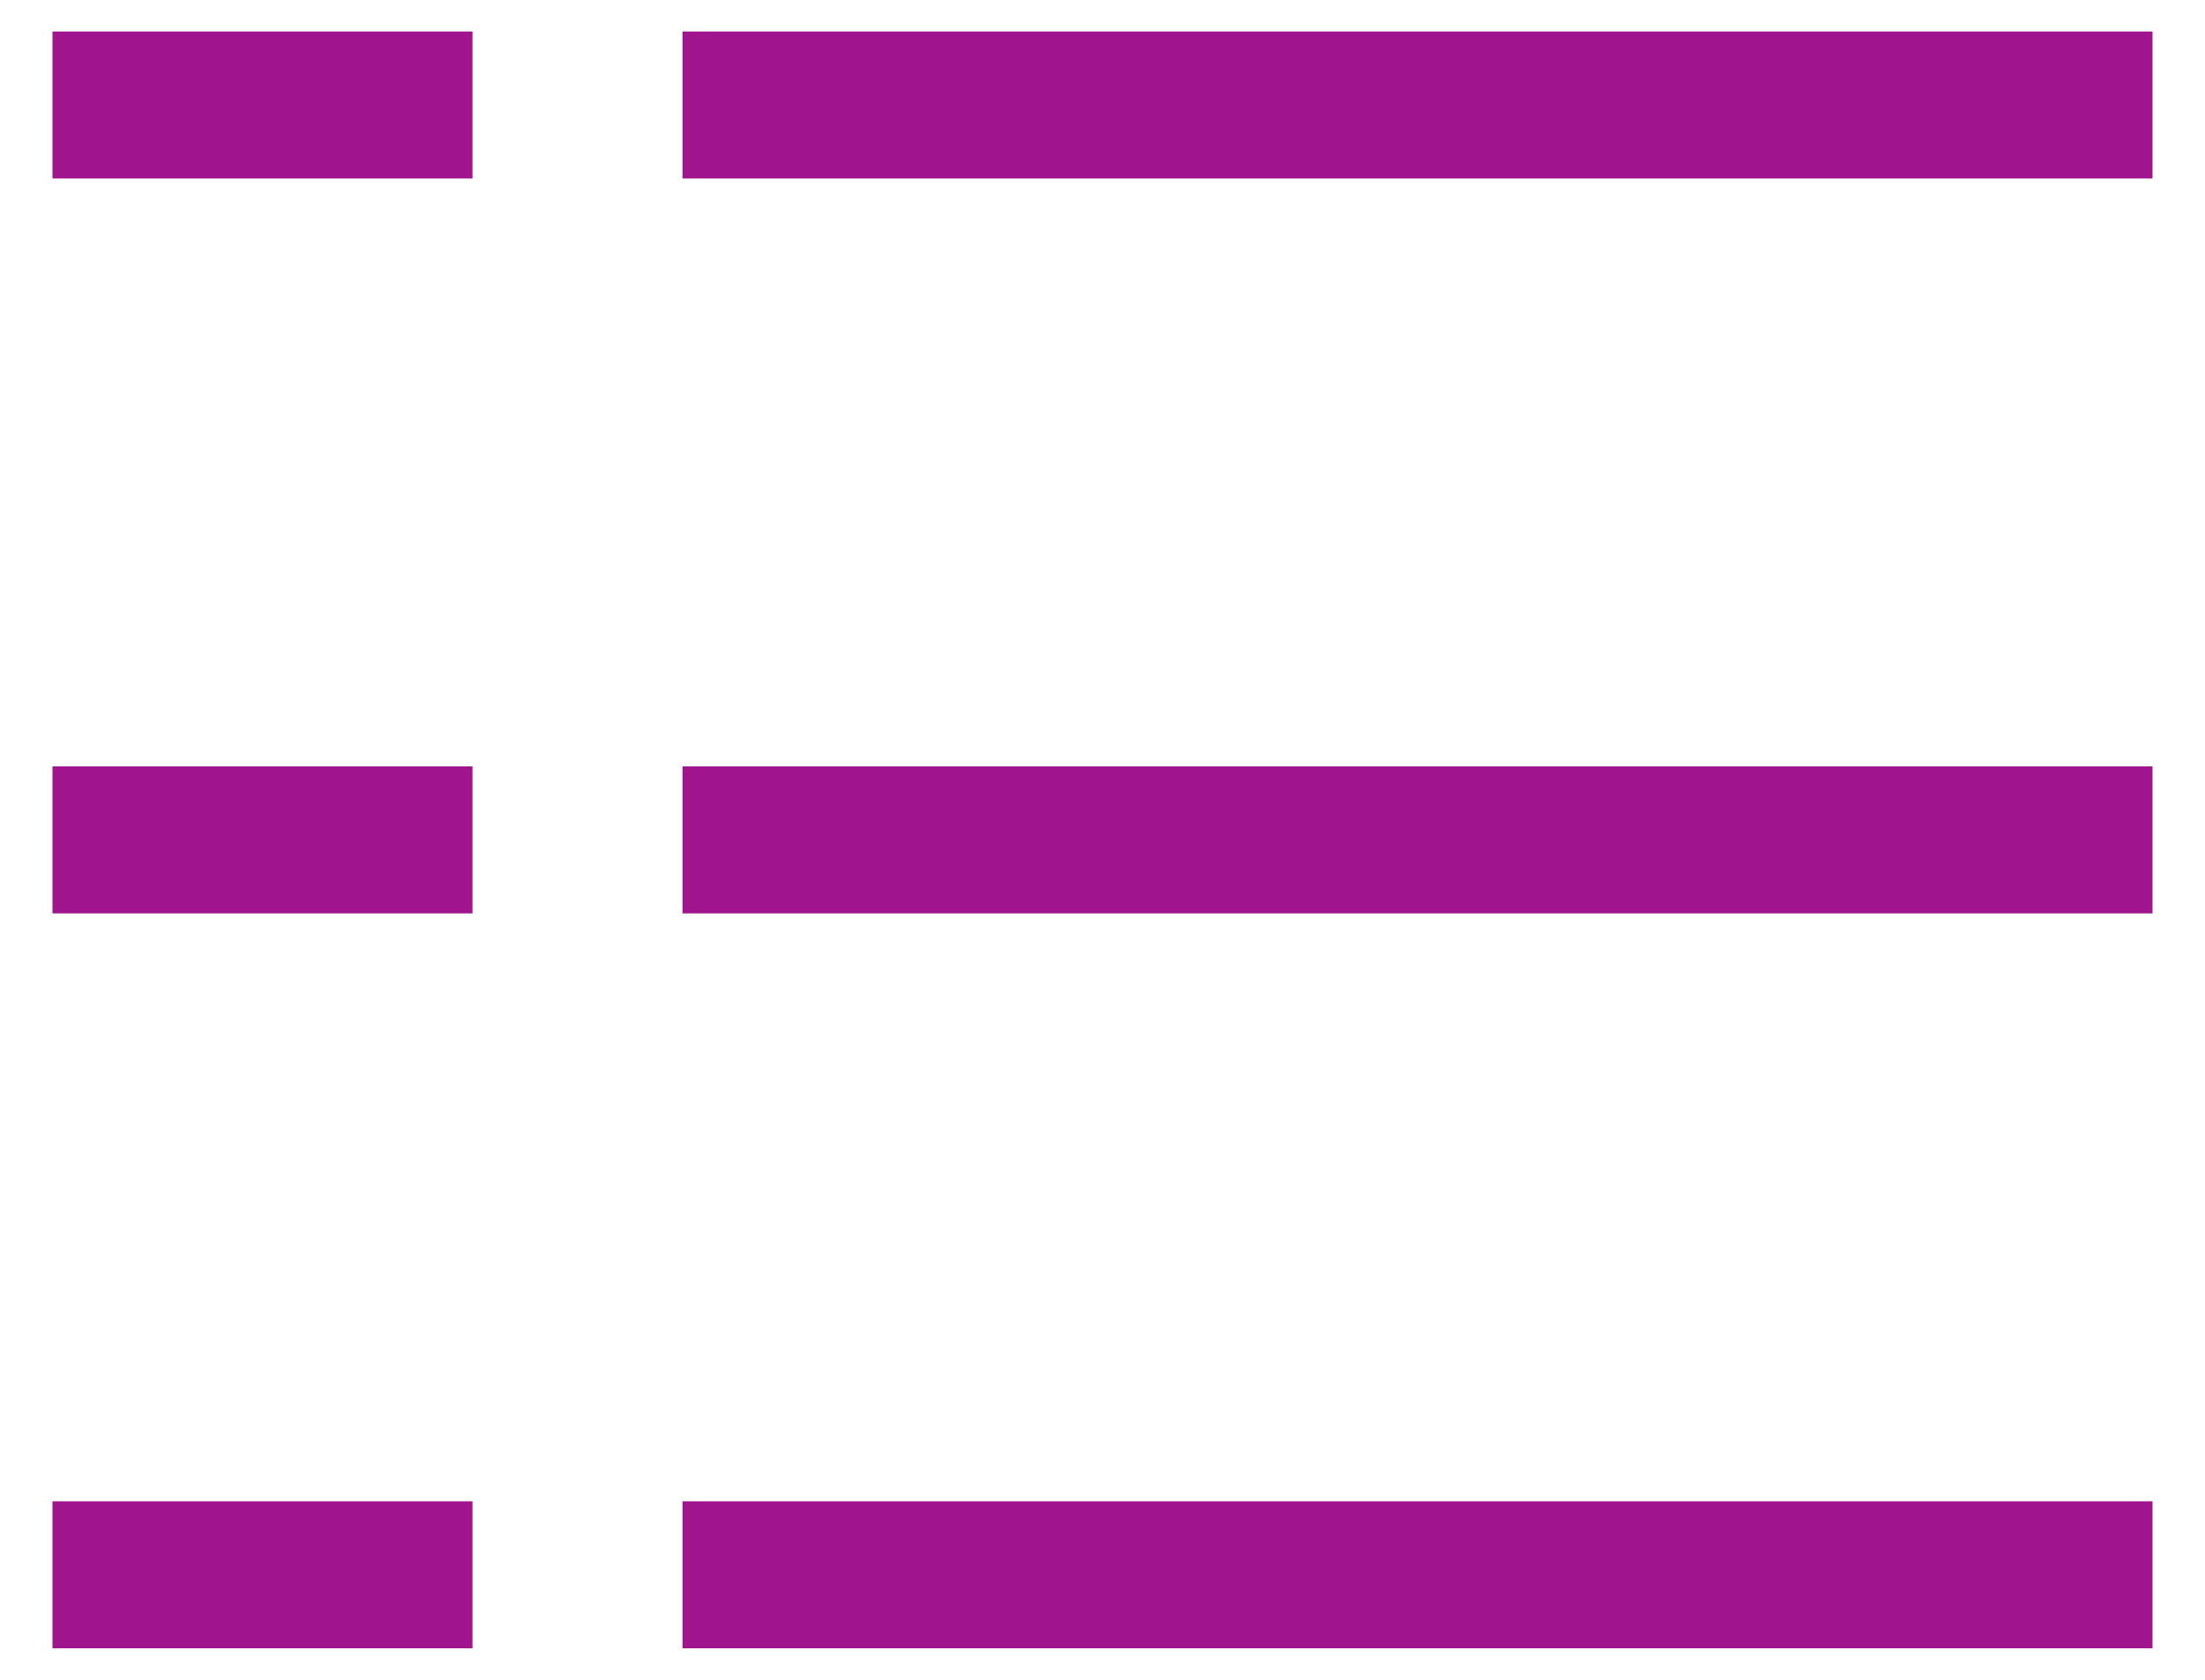
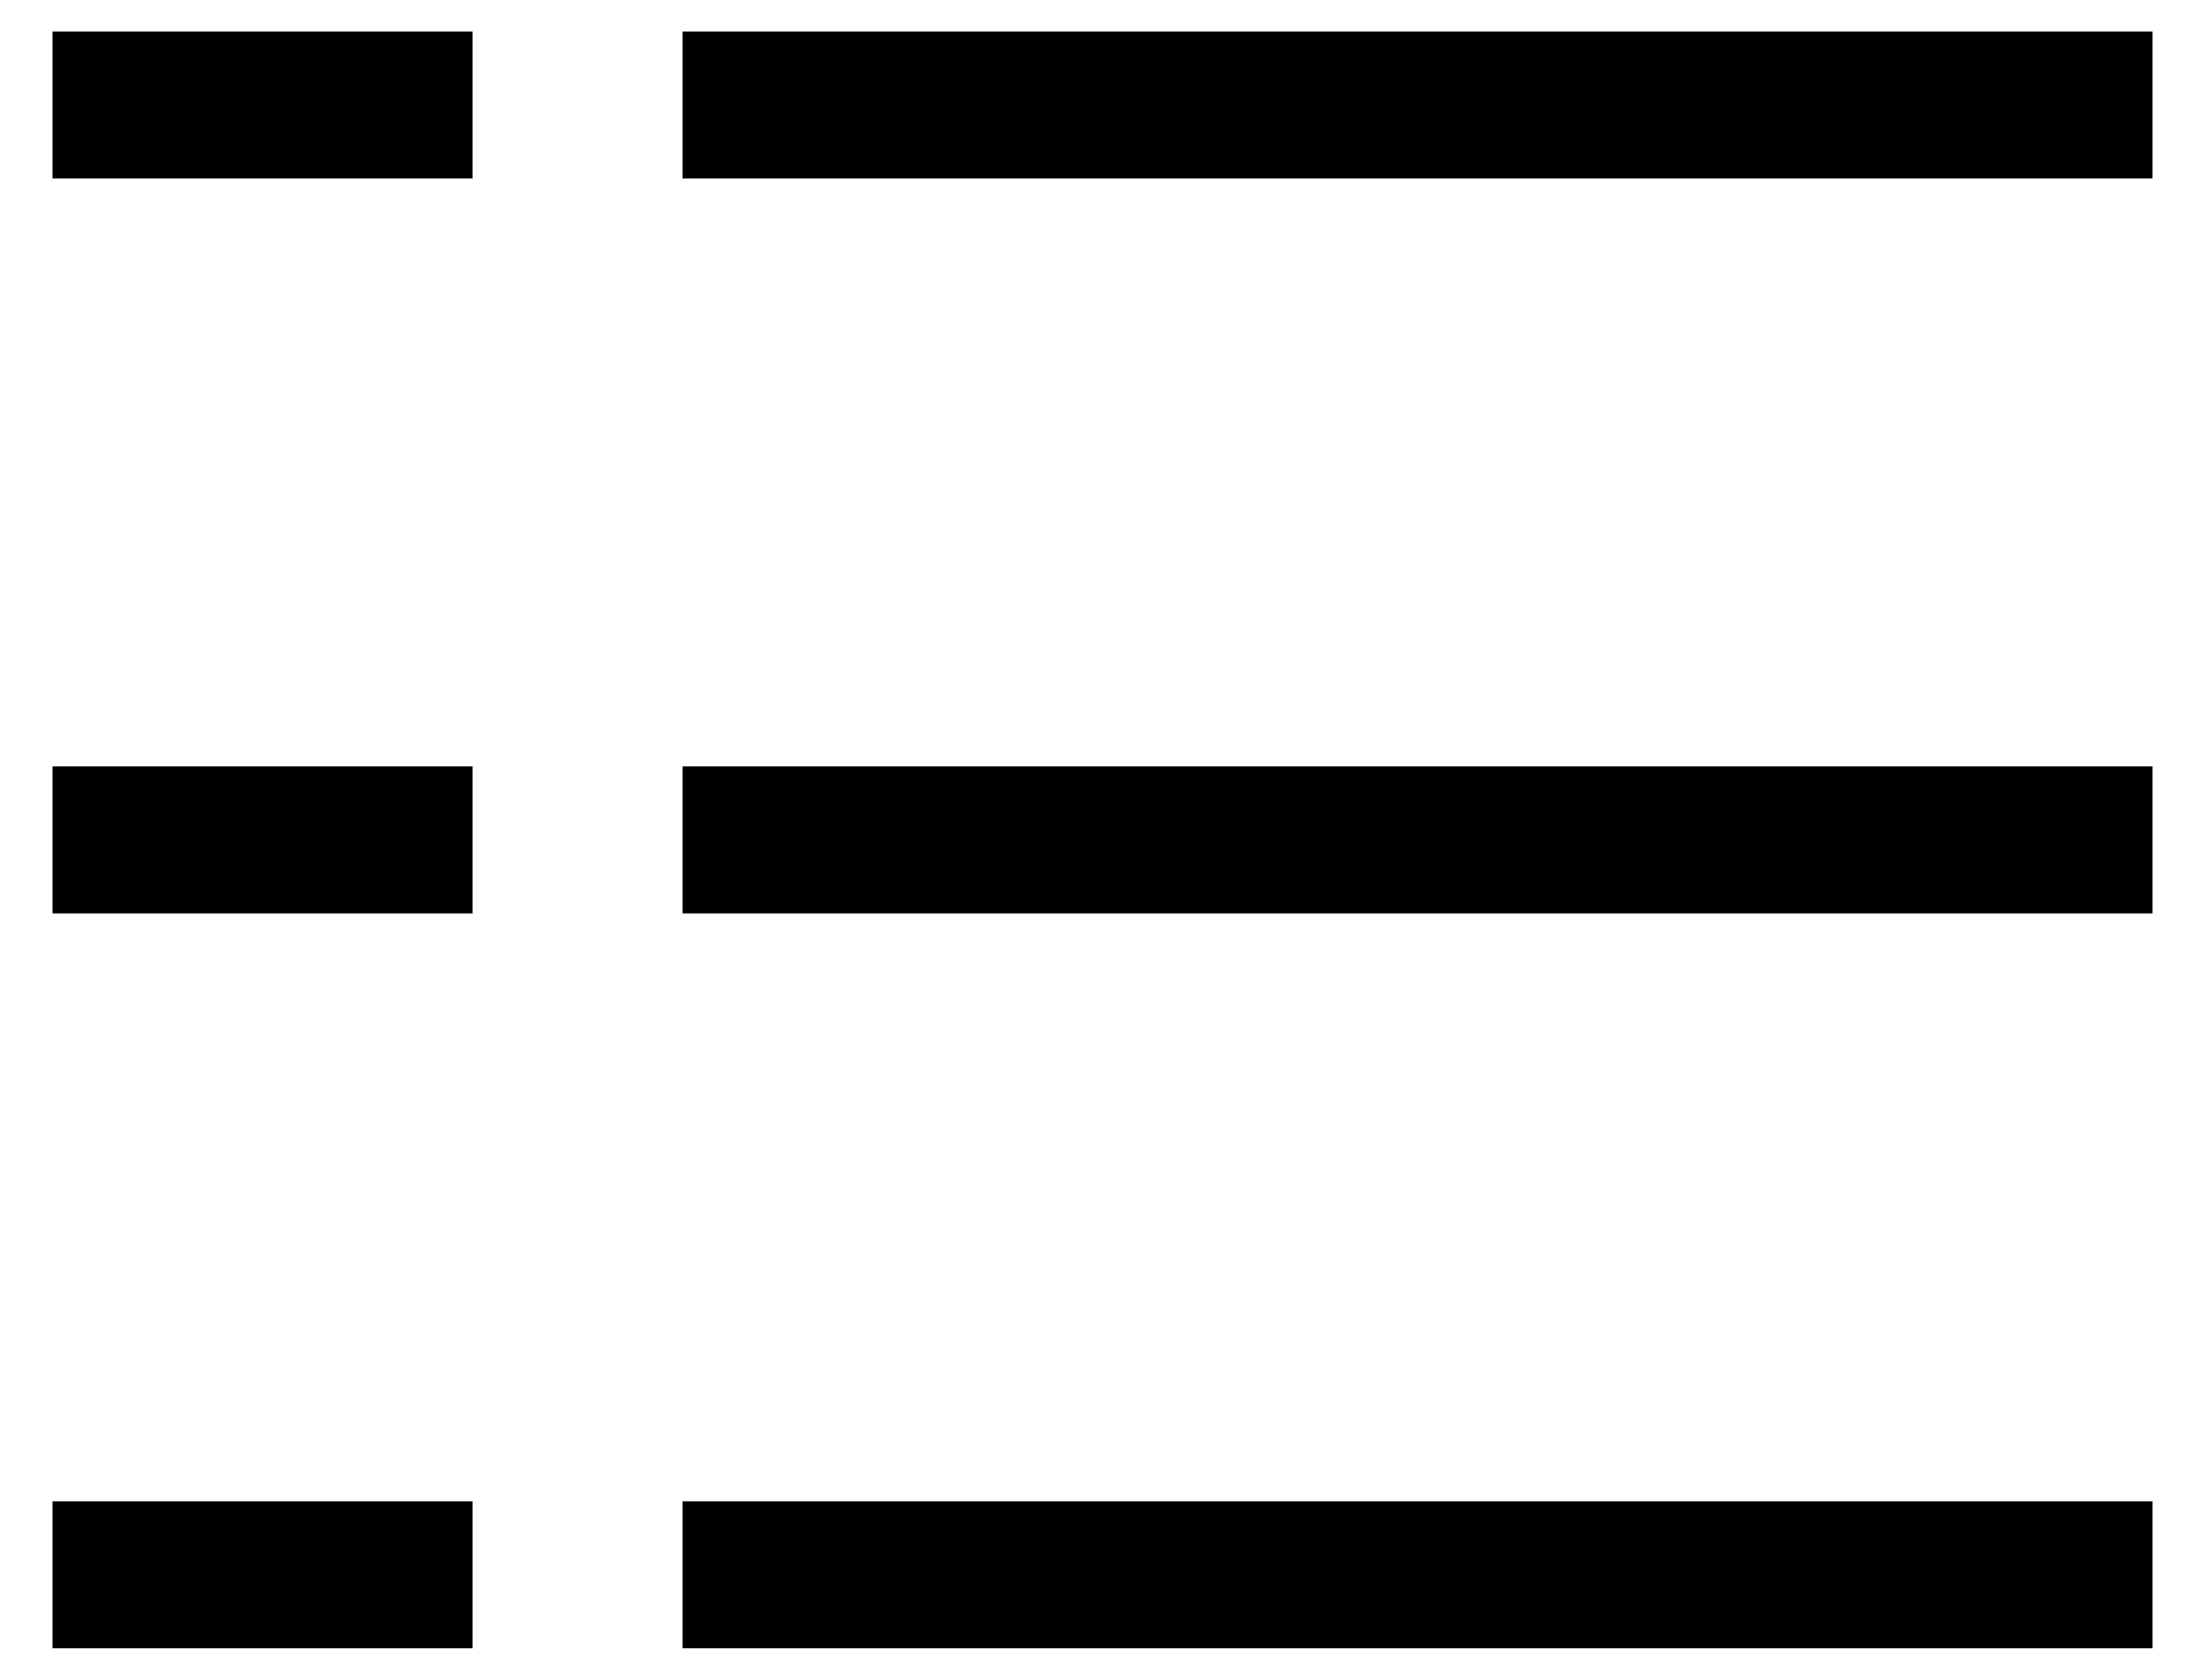
<svg xmlns="http://www.w3.org/2000/svg" width="21" height="16" viewBox="0 0 21 16" fill="none">
-   <path fill-rule="evenodd" clip-rule="evenodd" d="M0.5 0.3H4.5V1.7H0.5V0.3ZM6.5 0.3H20.5V1.7H6.5V0.3ZM0.5 7.3H4.5V8.7H0.5V7.3ZM6.5 7.3H20.5V8.7H6.5V7.3ZM0.5 14.3H4.5V15.7H0.5V14.3ZM6.5 14.3H20.5V15.7H6.5V14.3Z" fill="#A0148E" />
+   <path fill-rule="evenodd" clip-rule="evenodd" d="M0.5 0.3H4.5V1.7H0.5V0.3ZM6.5 0.3H20.5V1.7H6.5V0.3ZM0.5 7.3H4.5V8.7H0.5V7.3ZM6.5 7.3H20.5V8.7H6.5V7.3ZM0.5 14.3H4.5V15.7H0.5V14.3ZM6.5 14.3H20.5V15.7H6.5V14.3Z" fill="currentColor" />
</svg>
